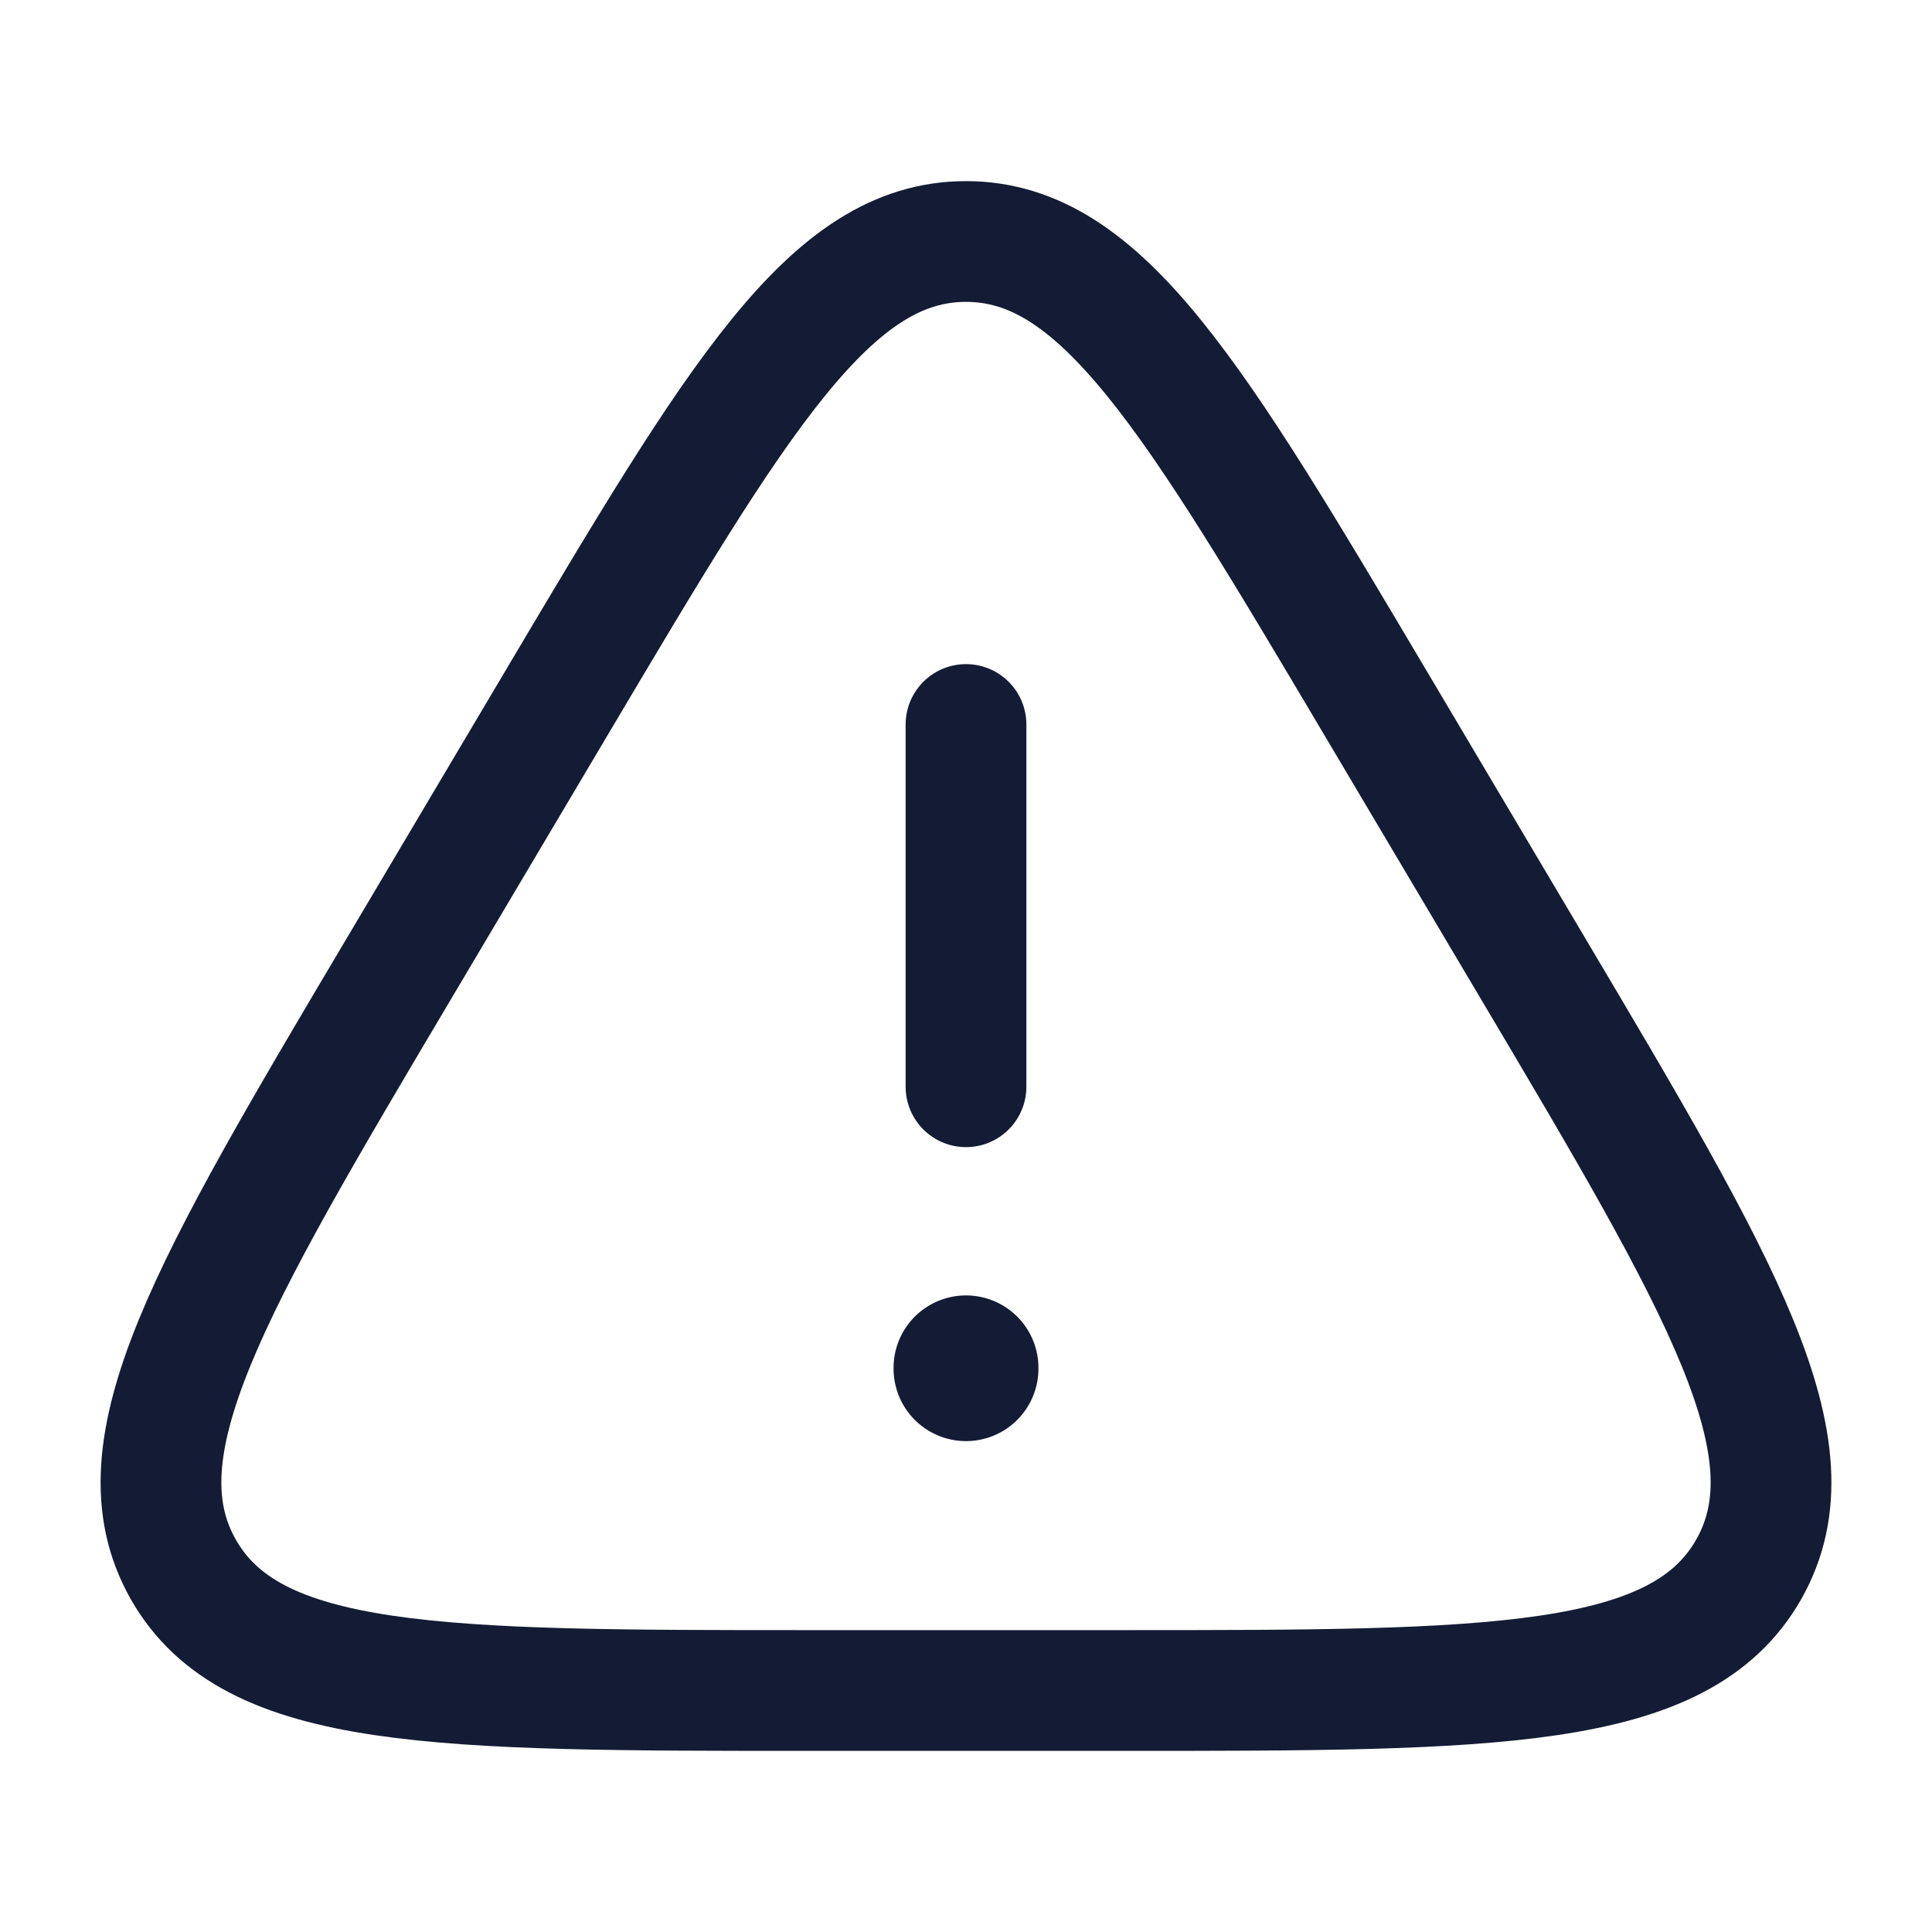
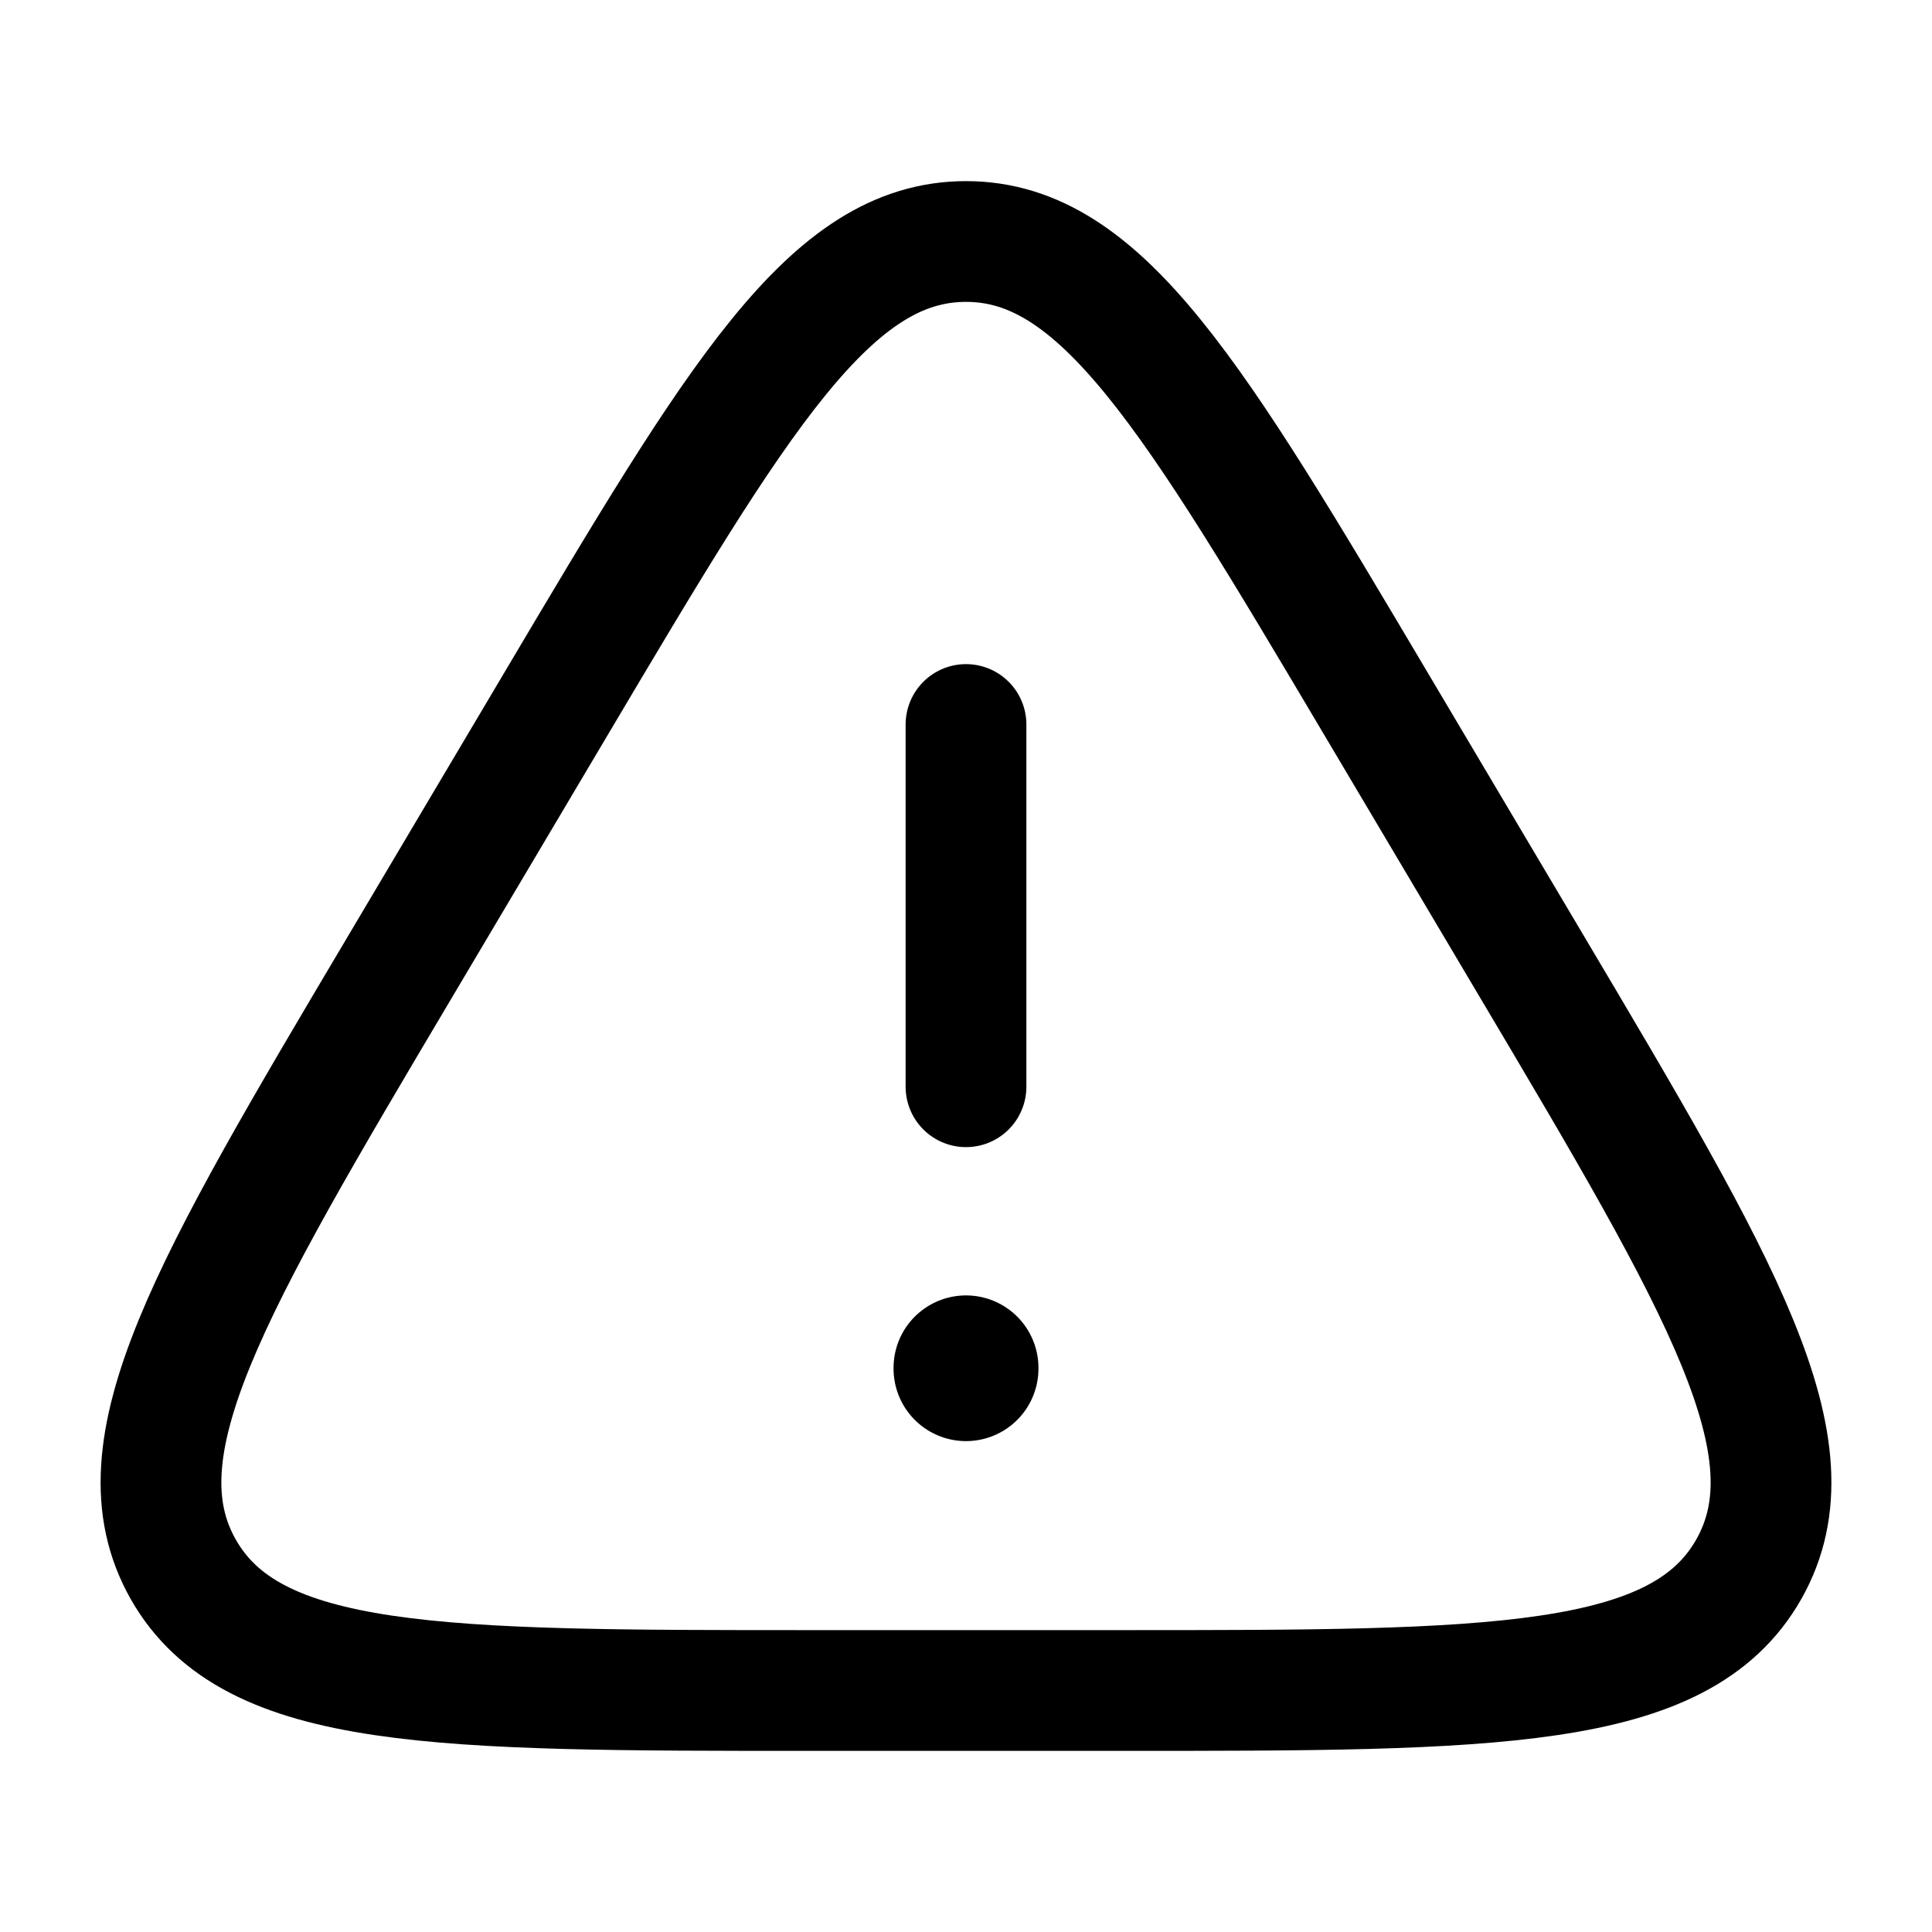
<svg xmlns="http://www.w3.org/2000/svg" width="24" height="24" viewBox="0 0 24 24" fill="none">
-   <path d="M13.925 21H10.075C5.445 21 3.13 21 2.276 19.494C1.423 17.988 2.607 15.991 4.976 11.998L6.901 8.753C9.176 4.918 10.313 3 12 3C13.687 3 14.824 4.918 17.099 8.753L19.024 11.998C21.393 15.991 22.577 17.988 21.724 19.494C20.87 21 18.555 21 13.925 21Z" stroke="#141B34" stroke-width="1.5" stroke-linecap="round" stroke-linejoin="round" />
-   <path d="M12 9V13.5" stroke="#141B34" stroke-width="1.5" stroke-linecap="round" stroke-linejoin="round" />
-   <path d="M12 16.992V17.002" stroke="#141B34" stroke-width="1.8" stroke-linecap="round" stroke-linejoin="round" />
+   <path d="M13.925 21H10.075C5.445 21 3.13 21 2.276 19.494C1.423 17.988 2.607 15.991 4.976 11.998L6.901 8.753C9.176 4.918 10.313 3 12 3C13.687 3 14.824 4.918 17.099 8.753L19.024 11.998C21.393 15.991 22.577 17.988 21.724 19.494C20.87 21 18.555 21 13.925 21Z" stroke="currentColor" stroke-width="1.5" stroke-linecap="round" stroke-linejoin="round" />
+   <path d="M12 9V13.5" stroke="currentColor" stroke-width="1.5" stroke-linecap="round" stroke-linejoin="round" />
+   <path d="M12 16.992V17.002" stroke="currentColor" stroke-width="1.8" stroke-linecap="round" stroke-linejoin="round" />
</svg>
